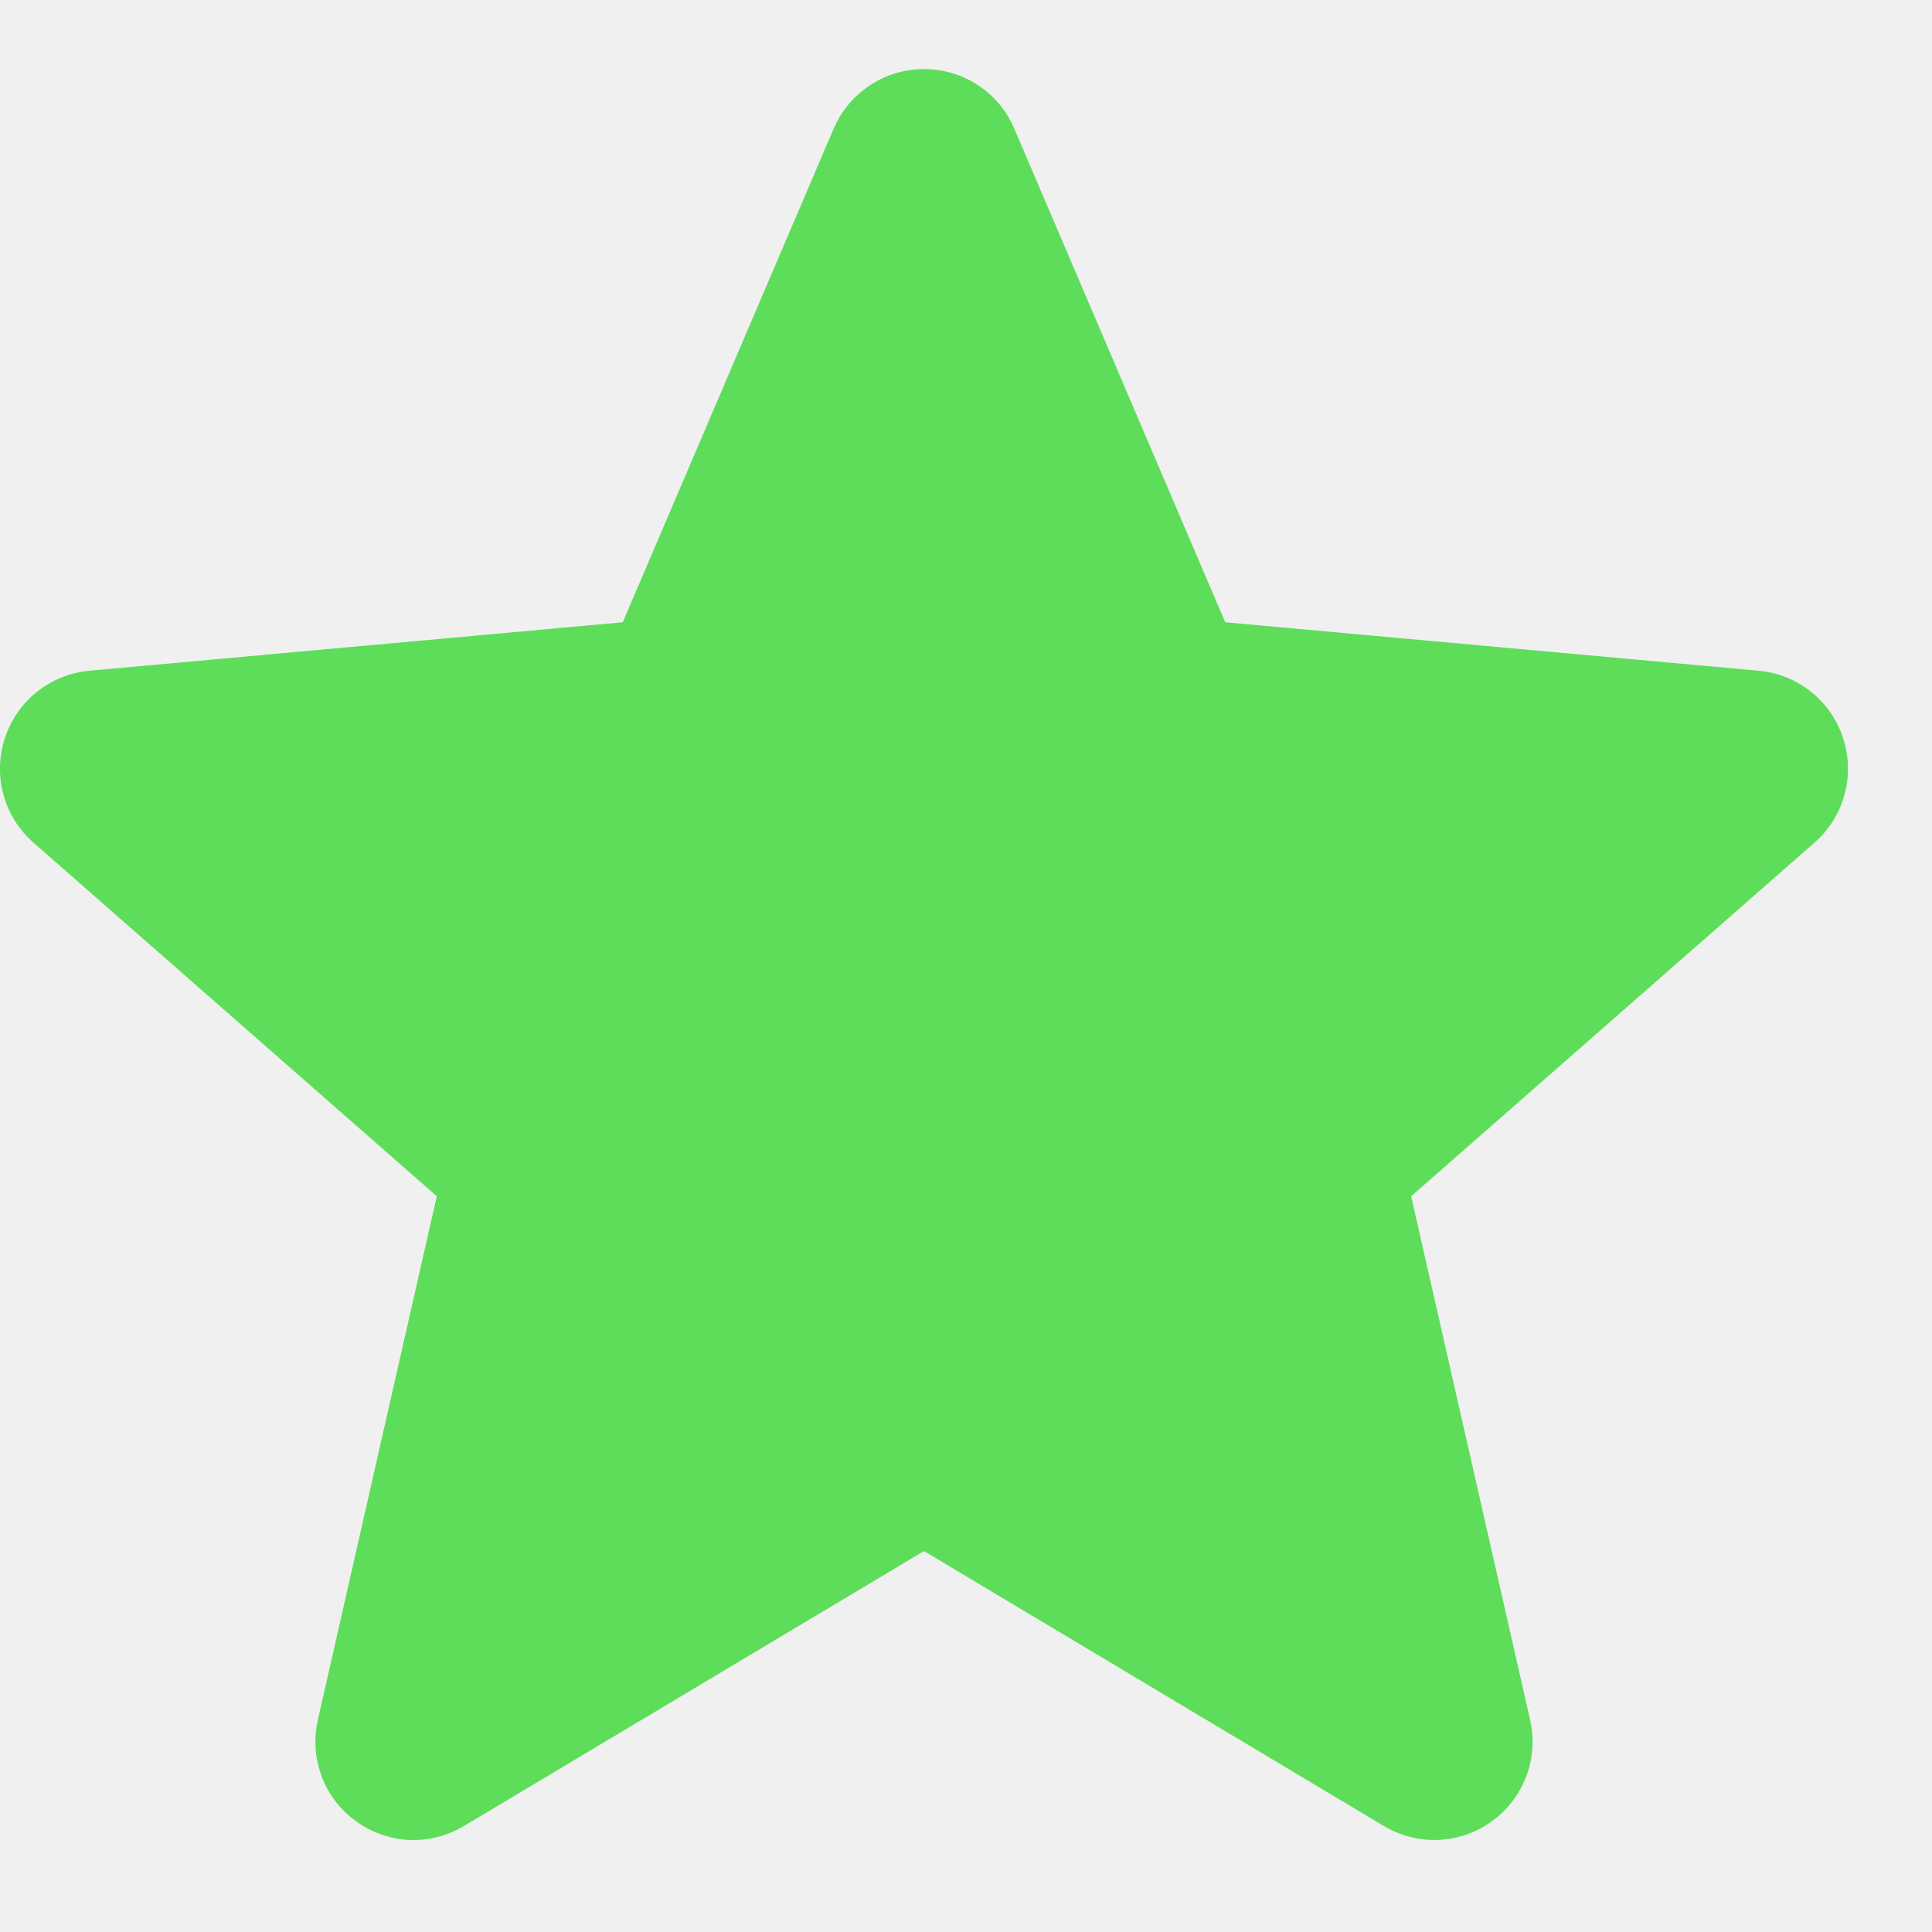
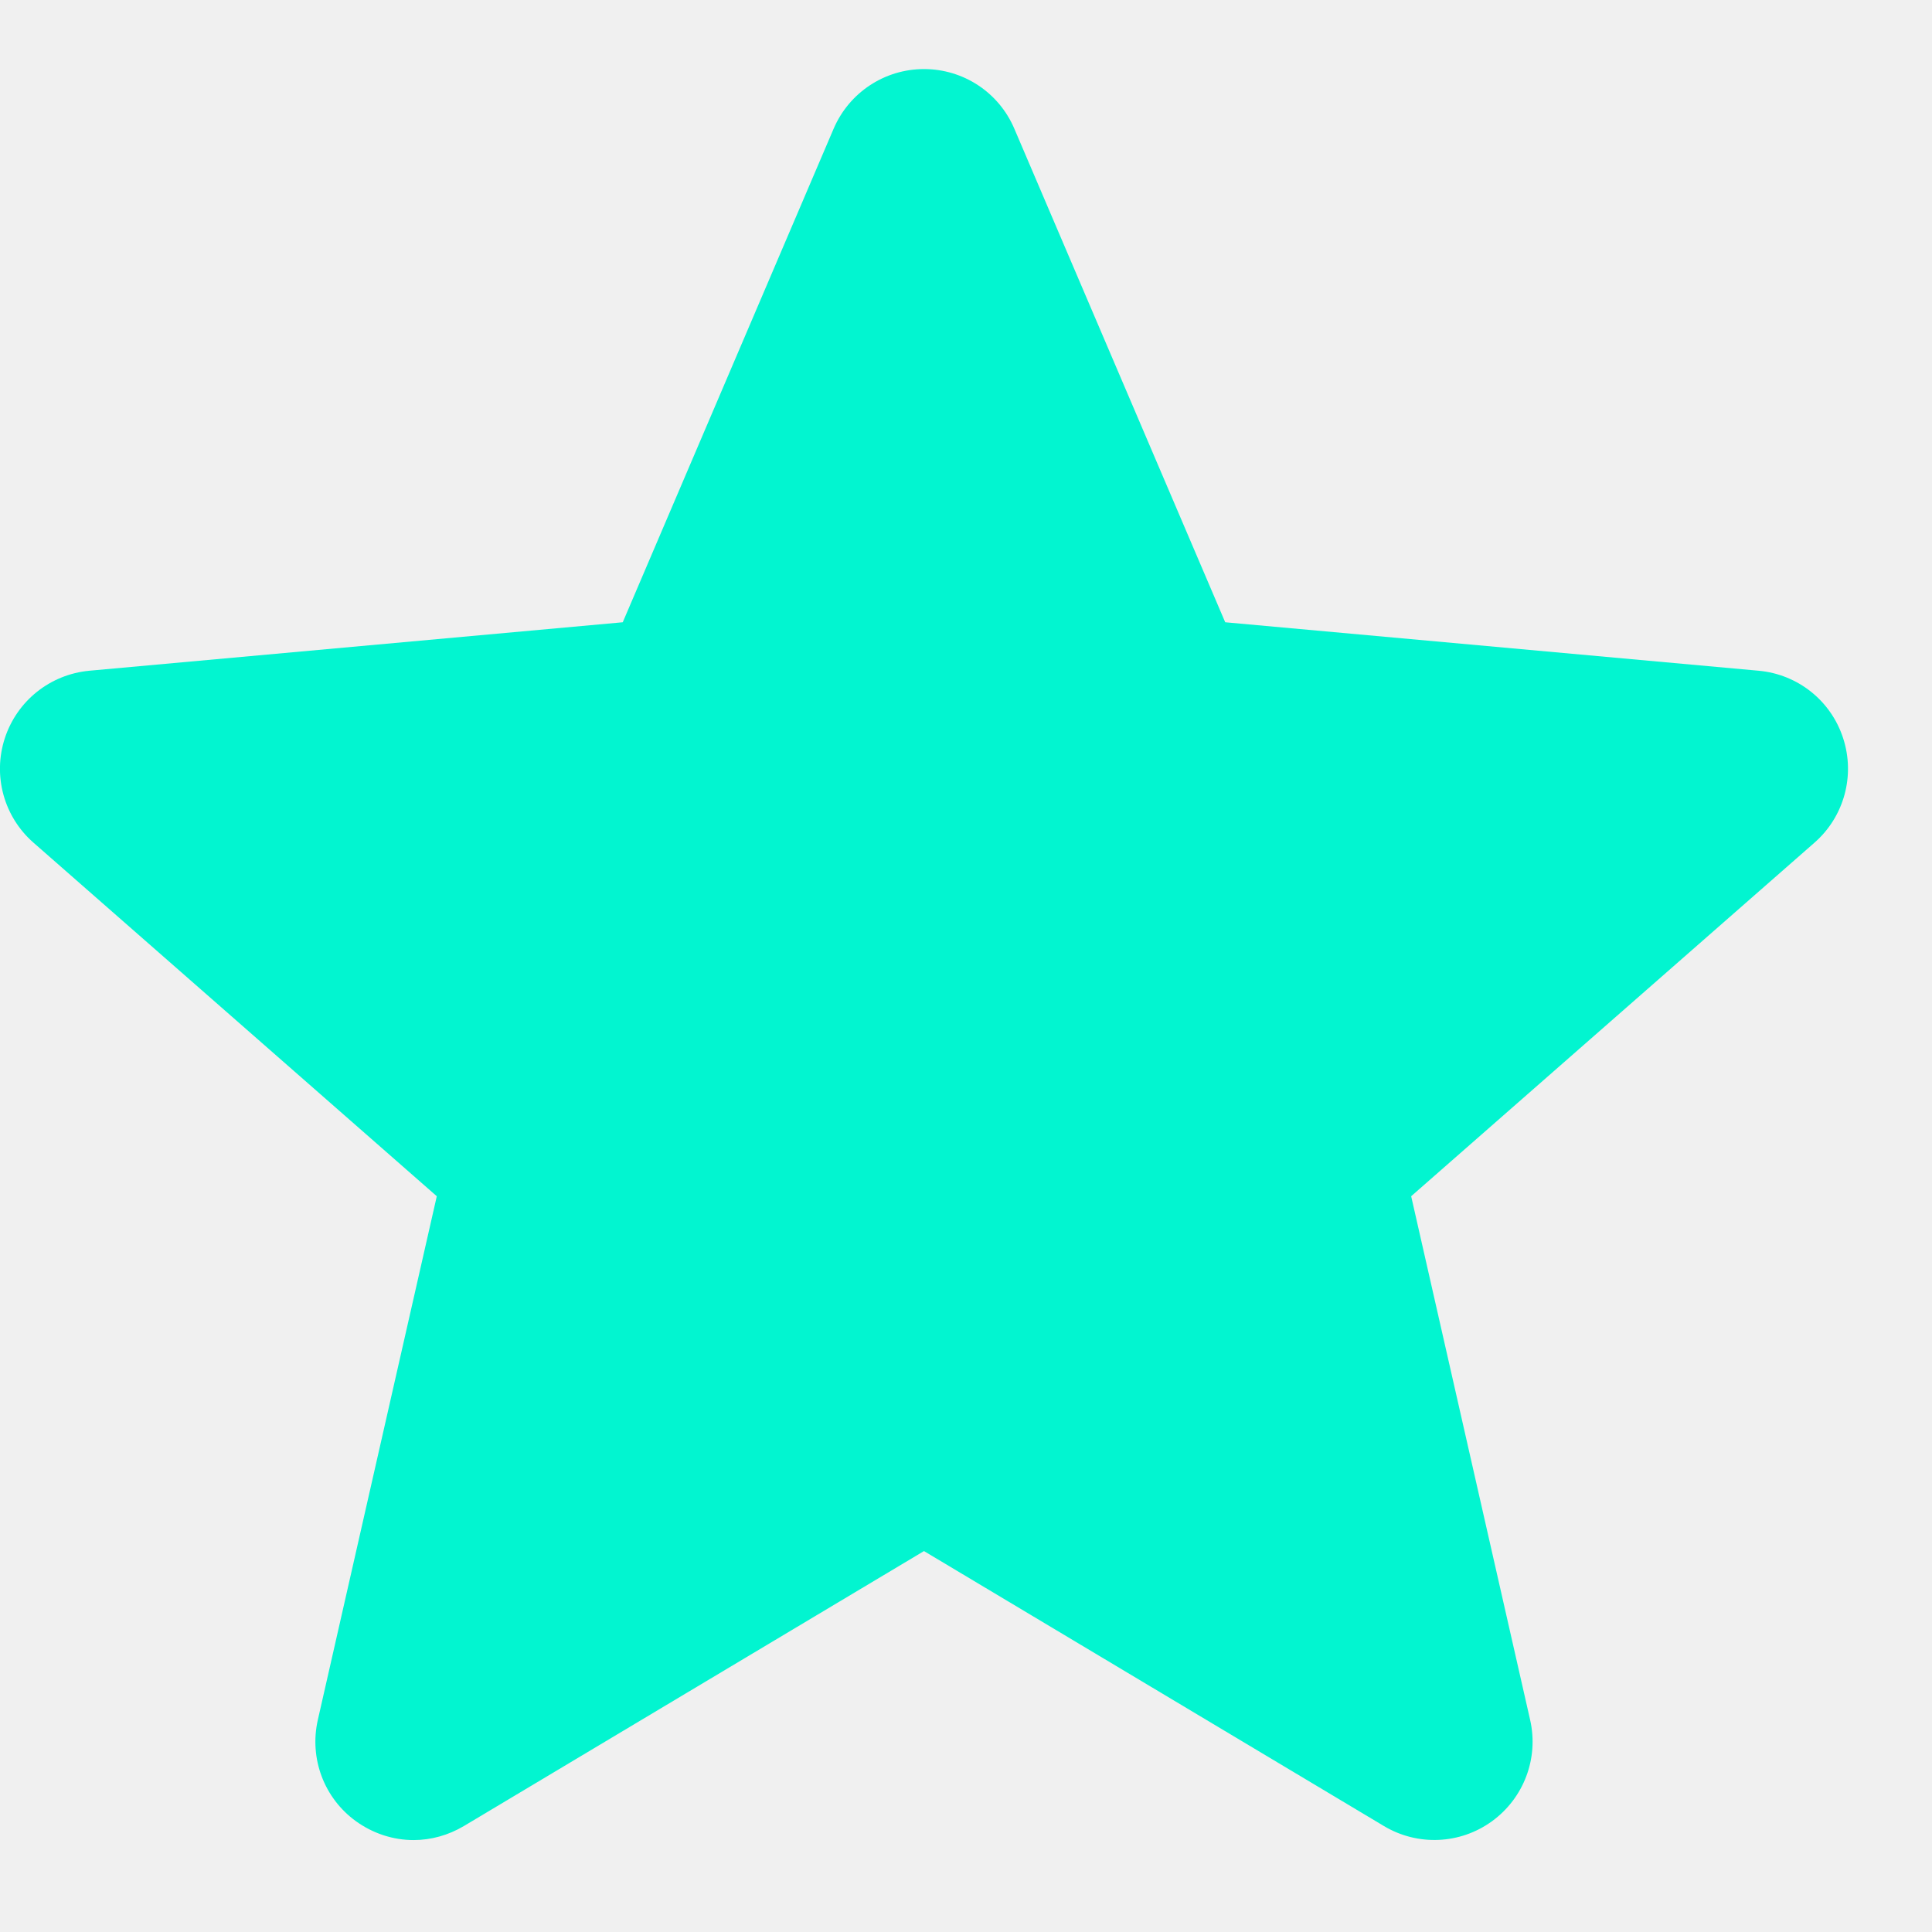
<svg xmlns="http://www.w3.org/2000/svg" width="12" height="12" viewBox="0 0 12 12" fill="none">
  <g clip-path="url(#clip0_105_333)">
-     <path d="M11.448 4.585C11.373 4.353 11.167 4.188 10.923 4.166L7.61 3.865L6.3 0.799C6.204 0.574 5.984 0.429 5.739 0.429C5.495 0.429 5.275 0.574 5.178 0.799L3.868 3.865L0.555 4.166C0.311 4.189 0.106 4.353 0.03 4.585C-0.046 4.818 0.024 5.073 0.208 5.234L2.713 7.43L1.974 10.683C1.92 10.922 2.013 11.169 2.211 11.312C2.318 11.389 2.443 11.429 2.569 11.429C2.677 11.429 2.785 11.399 2.881 11.342L5.739 9.634L8.596 11.342C8.805 11.467 9.069 11.456 9.267 11.312C9.465 11.168 9.558 10.921 9.504 10.683L8.765 7.43L11.27 5.234C11.454 5.073 11.524 4.818 11.448 4.585Z" fill="#5EDD5B" />
+     <path d="M11.448 4.585C11.373 4.353 11.167 4.188 10.923 4.166L7.61 3.865L6.3 0.799C6.204 0.574 5.984 0.429 5.739 0.429C5.495 0.429 5.275 0.574 5.178 0.799L3.868 3.865L0.555 4.166C0.311 4.189 0.106 4.353 0.03 4.585C-0.046 4.818 0.024 5.073 0.208 5.234L2.713 7.43L1.974 10.683C1.92 10.922 2.013 11.169 2.211 11.312C2.318 11.389 2.443 11.429 2.569 11.429C2.677 11.429 2.785 11.399 2.881 11.342L5.739 9.634L8.596 11.342C8.805 11.467 9.069 11.456 9.267 11.312C9.465 11.168 9.558 10.921 9.504 10.683L8.765 7.43L11.27 5.234C11.454 5.073 11.524 4.818 11.448 4.585Z" fill="#02F5D0" />
  </g>
  <defs>
    <clipPath id="clip0_105_333">
      <rect width="12" height="12" fill="white" />
    </clipPath>
  </defs>
</svg>
